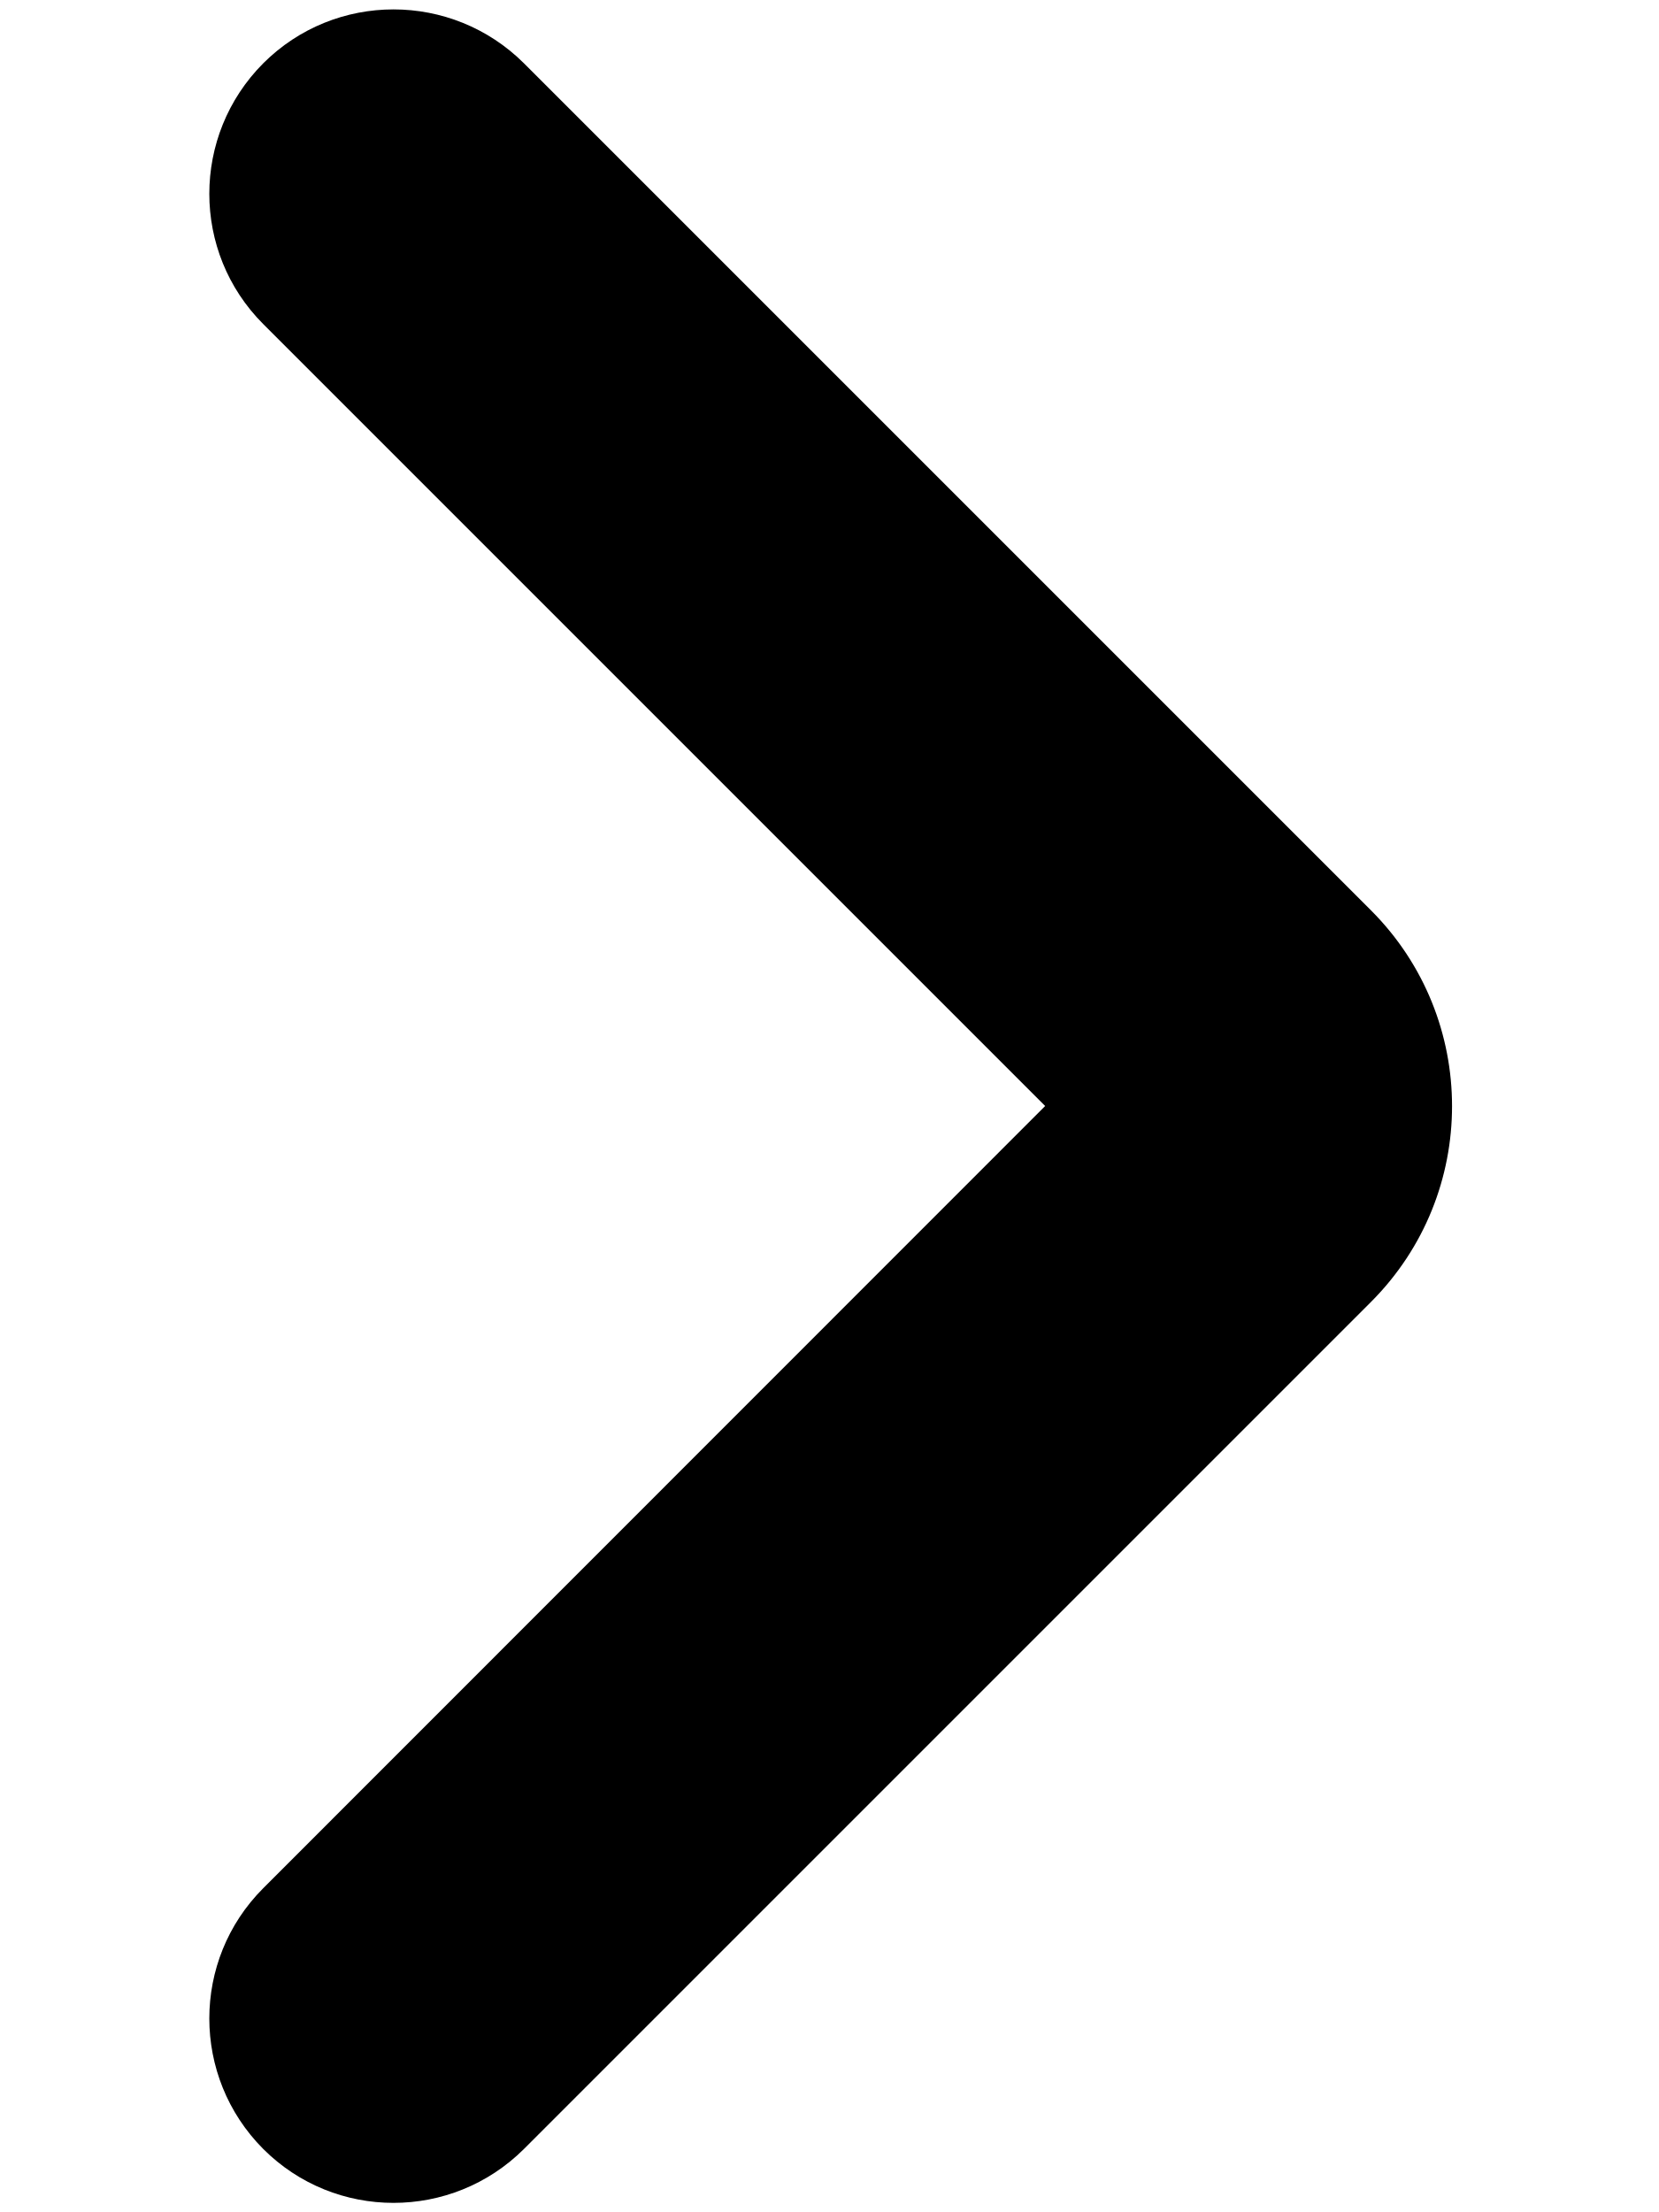
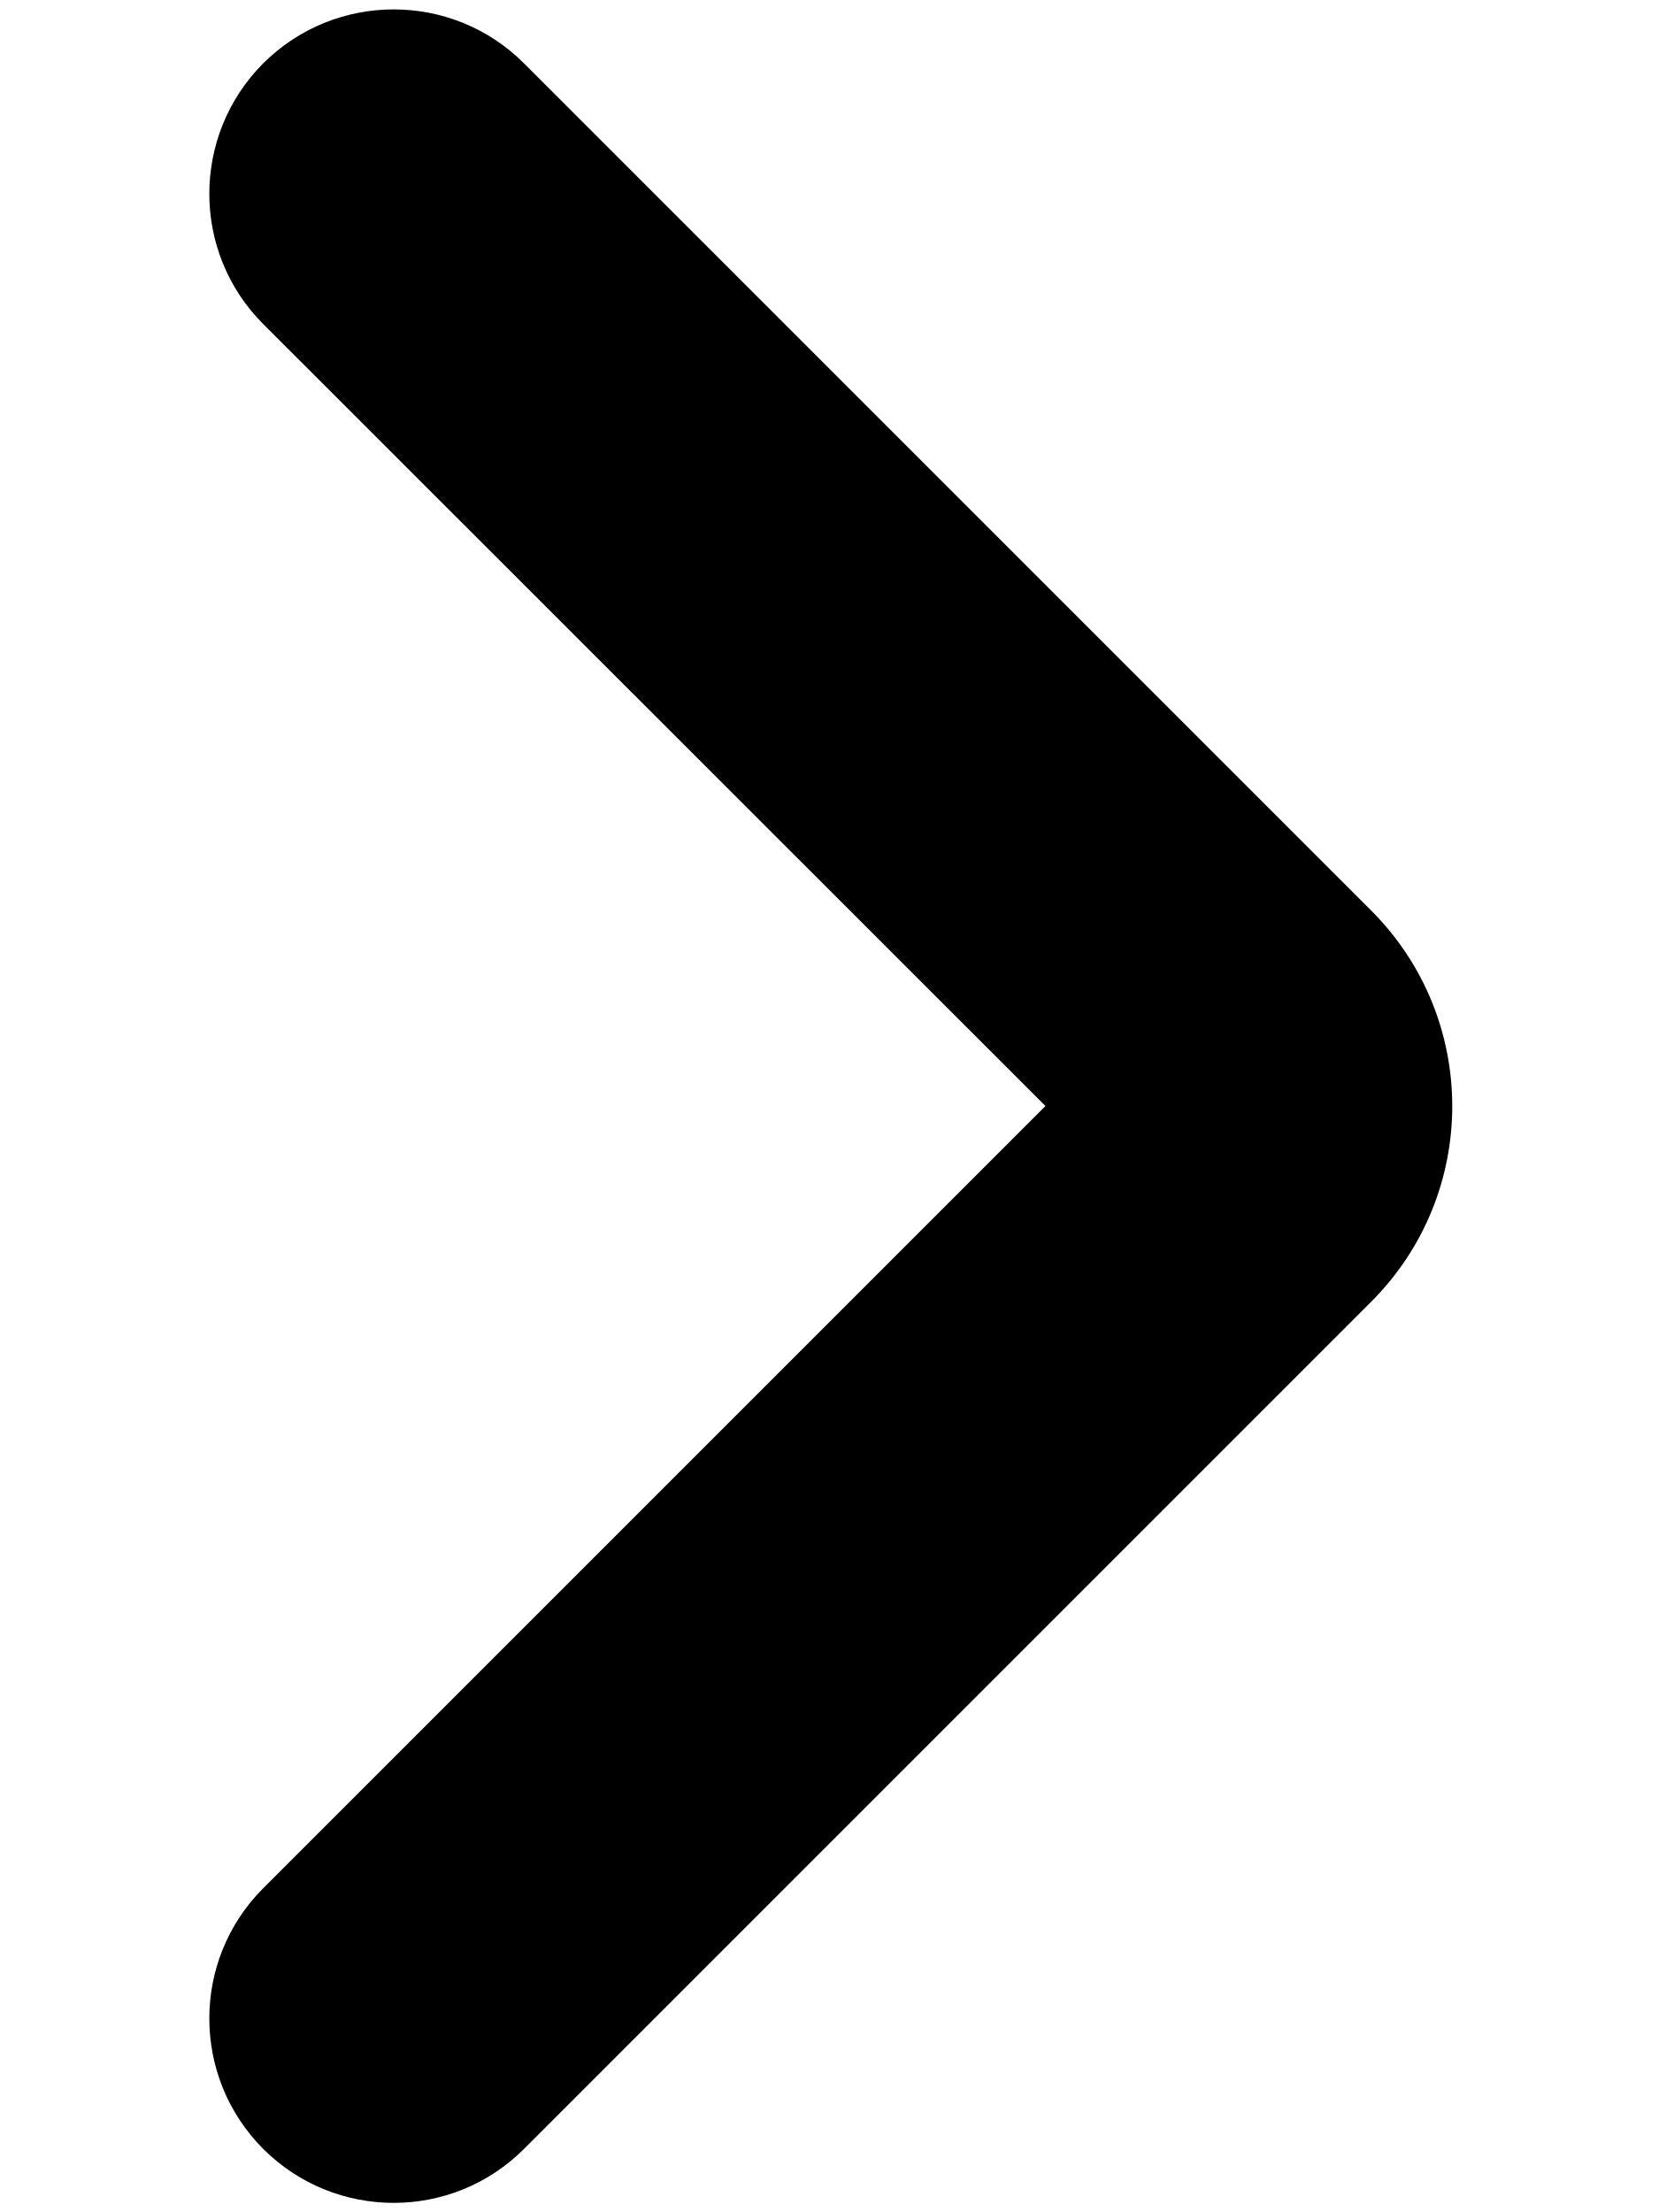
<svg xmlns="http://www.w3.org/2000/svg" width="6" height="8" viewBox="0 0 6 8" fill="none">
-   <path d="M3.78 4L0.952 1.172C0.692 0.912 0.692 0.49 0.952 0.229C1.212 -0.031 1.634 -0.031 1.895 0.229L4.959 3.293C5.349 3.684 5.349 4.317 4.959 4.708L1.895 7.772C1.634 8.032 1.212 8.032 0.952 7.772C0.692 7.511 0.692 7.089 0.952 6.829L3.78 4Z" fill="currentColor" />
+   <path d="M3.781 4L0.952 1.172C0.692 0.912 0.692 0.49 0.952 0.229C1.213 -0.031 1.635 -0.031 1.895 0.229L4.959 3.293C5.35 3.684 5.35 4.317 4.959 4.708L1.895 7.772C1.635 8.032 1.213 8.032 0.952 7.772C0.692 7.511 0.692 7.089 0.952 6.829L3.781 4Z" fill="currentColor" />
</svg>
